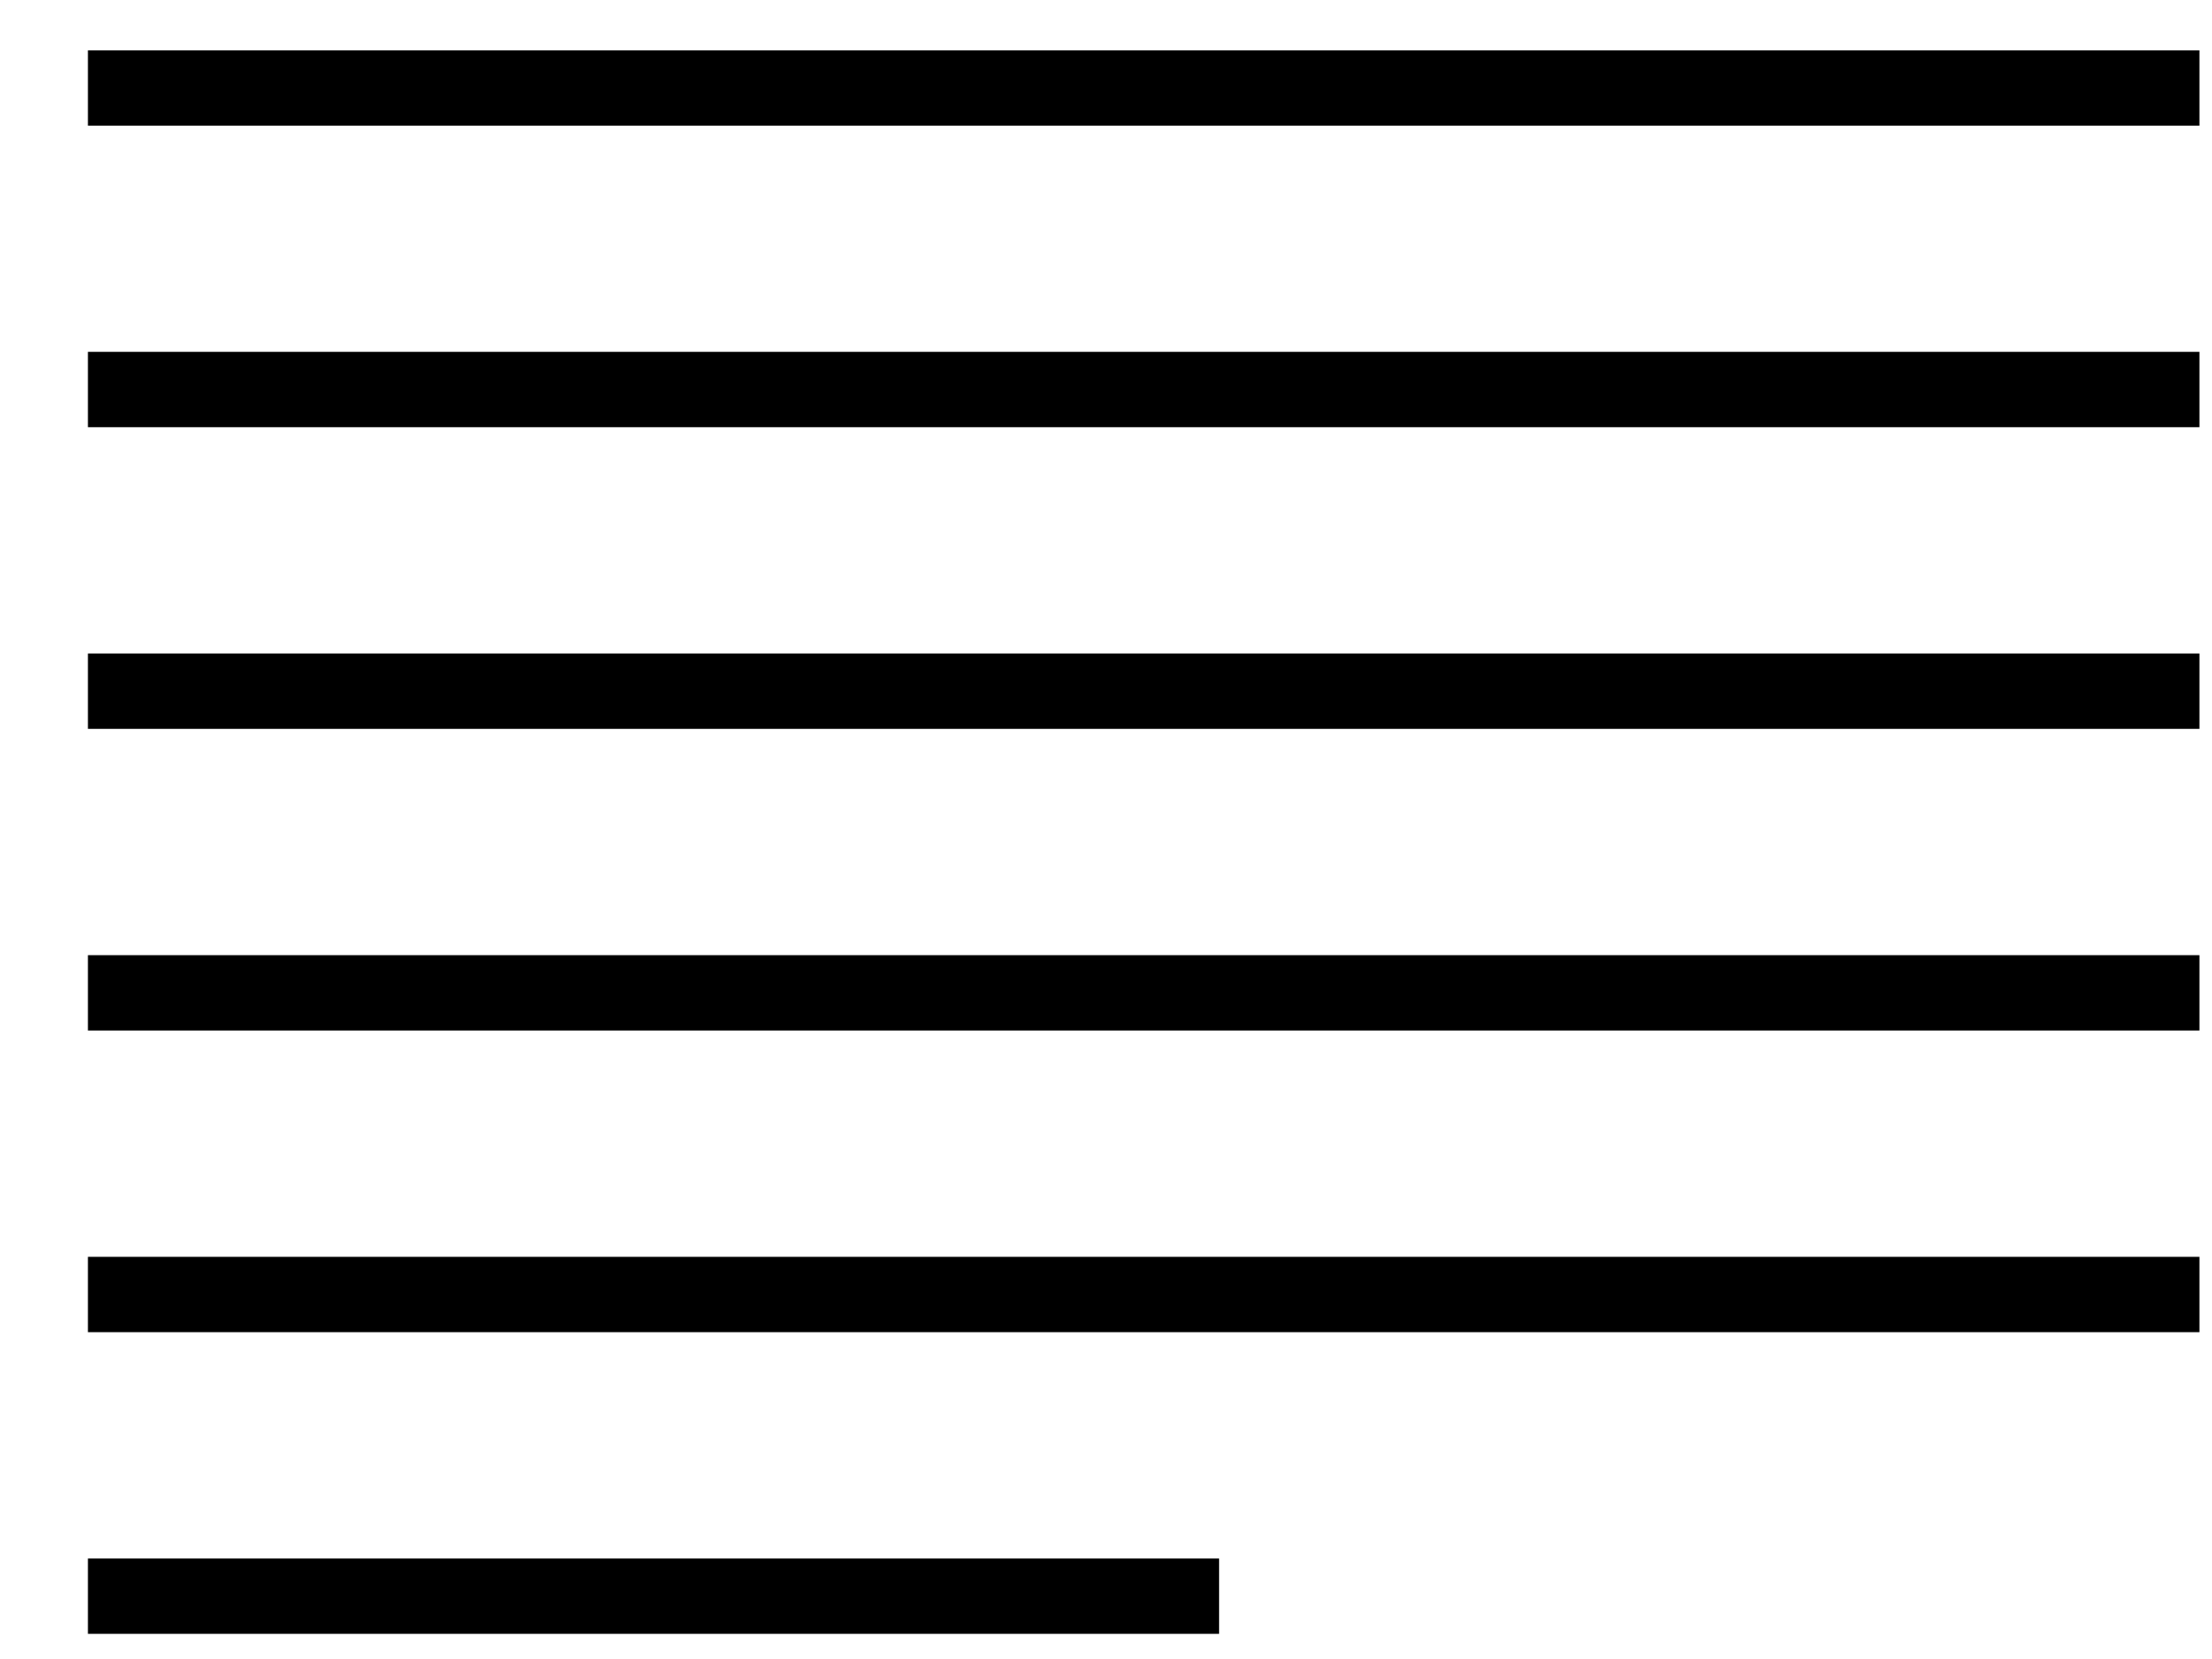
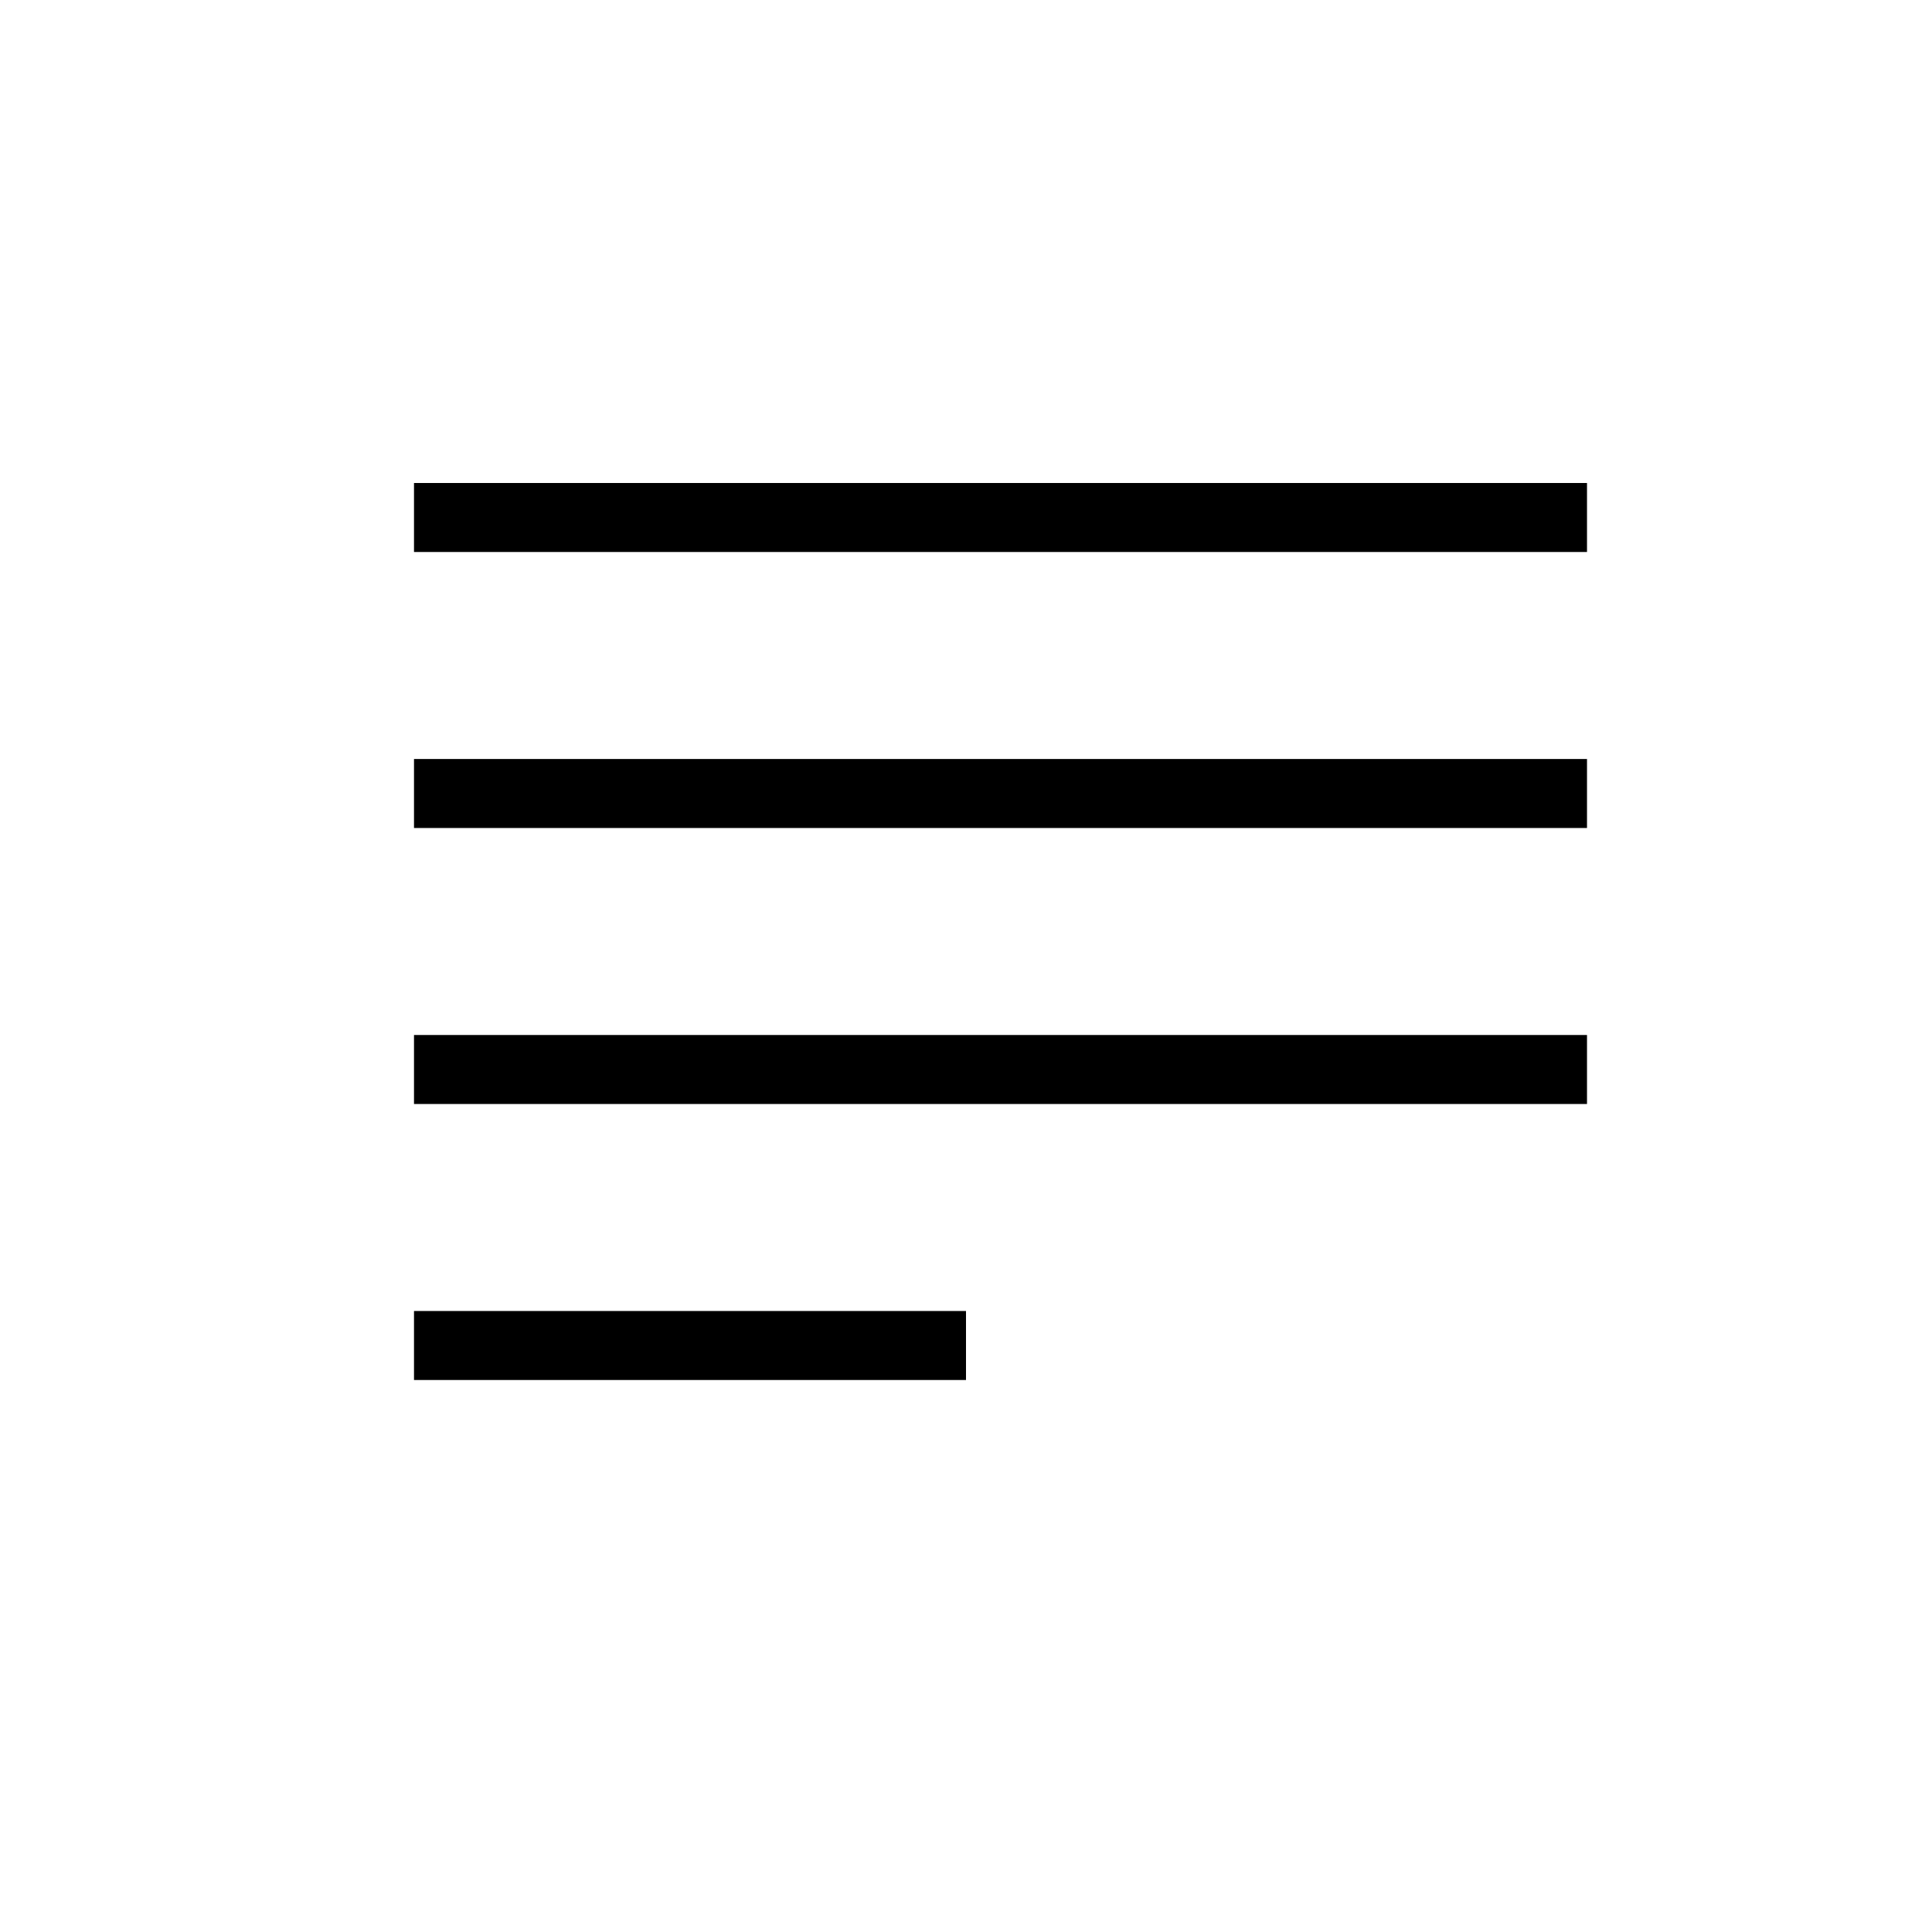
- <svg xmlns="http://www.w3.org/2000/svg" width="16" height="12" viewBox="0 0 16 12" fill="none">
-   <rect x="0.636" y="0.364" width="15.273" height="0.545" fill="currentColor" />
-   <rect x="0.636" y="2.545" width="15.273" height="0.545" fill="currentColor" />
-   <rect x="0.636" y="4.727" width="15.273" height="0.545" fill="currentColor" />
-   <rect x="0.636" y="6.909" width="15.273" height="0.545" fill="currentColor" />
-   <rect x="0.636" y="9.091" width="15.273" height="0.545" fill="currentColor" />
-   <rect x="0.636" y="11.273" width="8.182" height="0.545" fill="currentColor" />
+ <svg xmlns="http://www.w3.org/2000/svg" width="28" height="28" viewBox="0 0 28 28" fill="none">
+   <path d="M23 7H6V8H23V7Z" fill="currentColor" />
+   <path d="M23 11H6V12H23V11Z" fill="currentColor" />
+   <path d="M23 15H6V16H23V15Z" fill="currentColor" />
+   <path d="M14 19H6V20H14V19Z" fill="currentColor" />
</svg>
